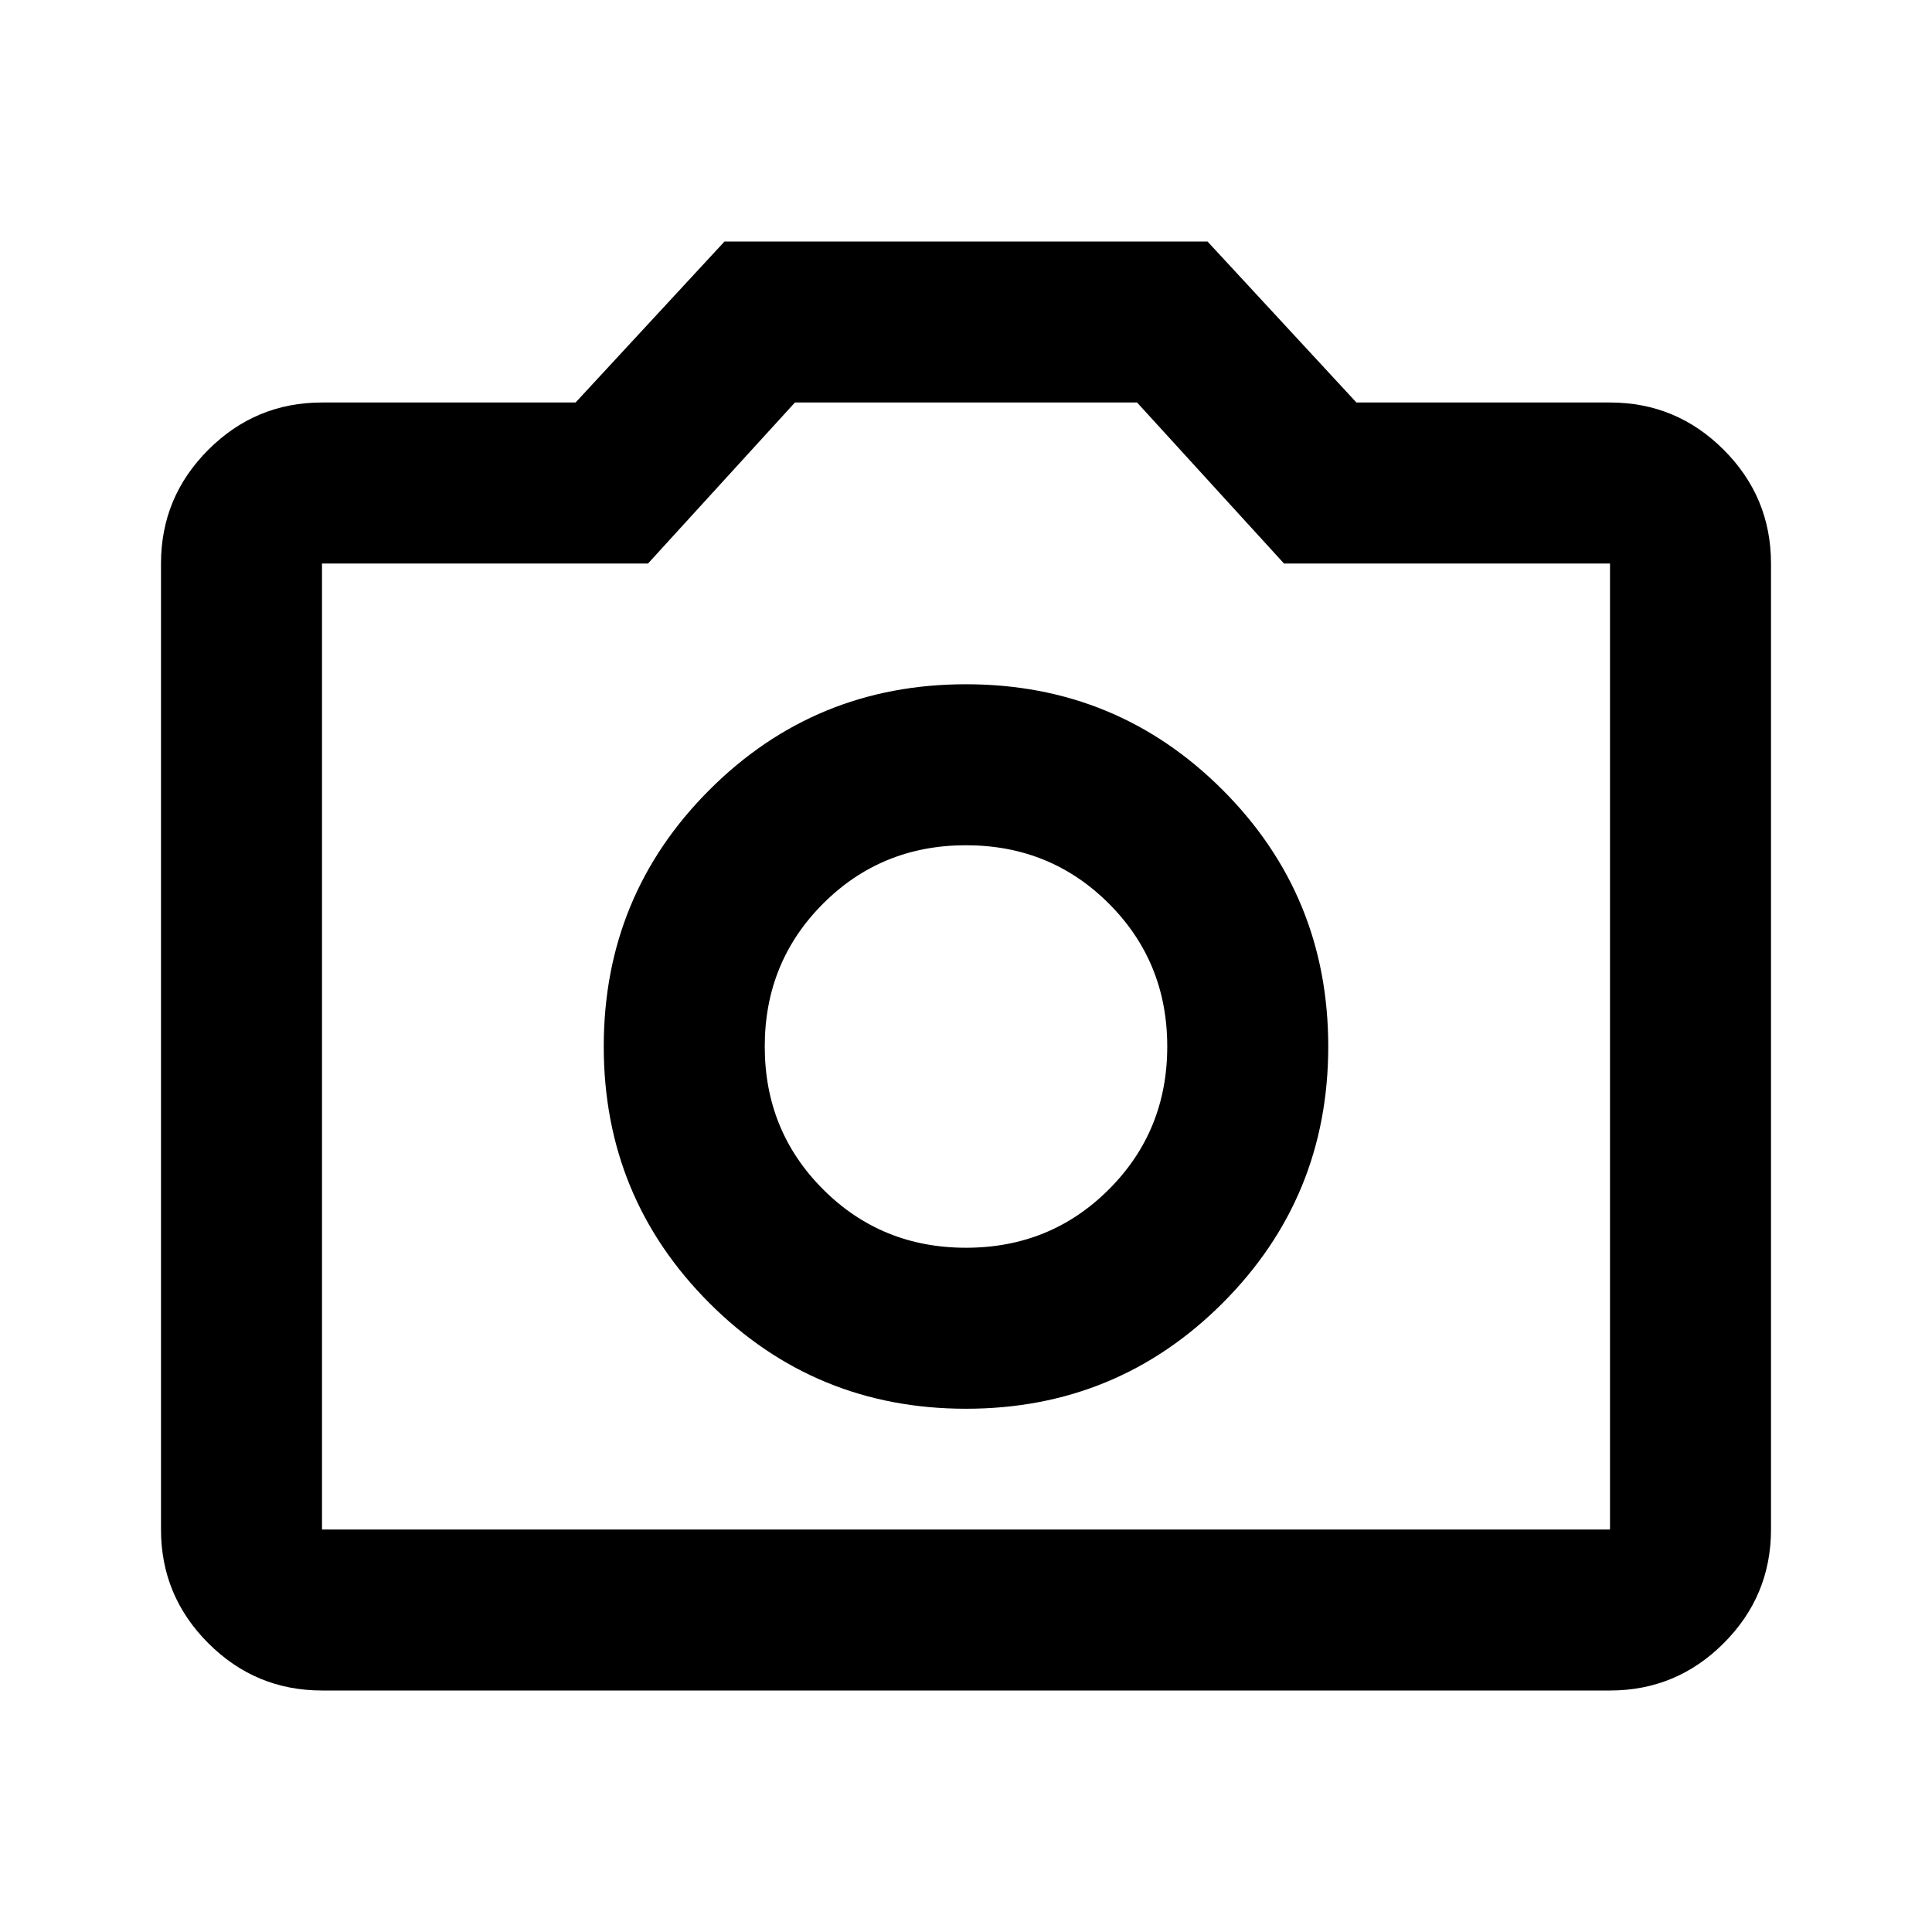
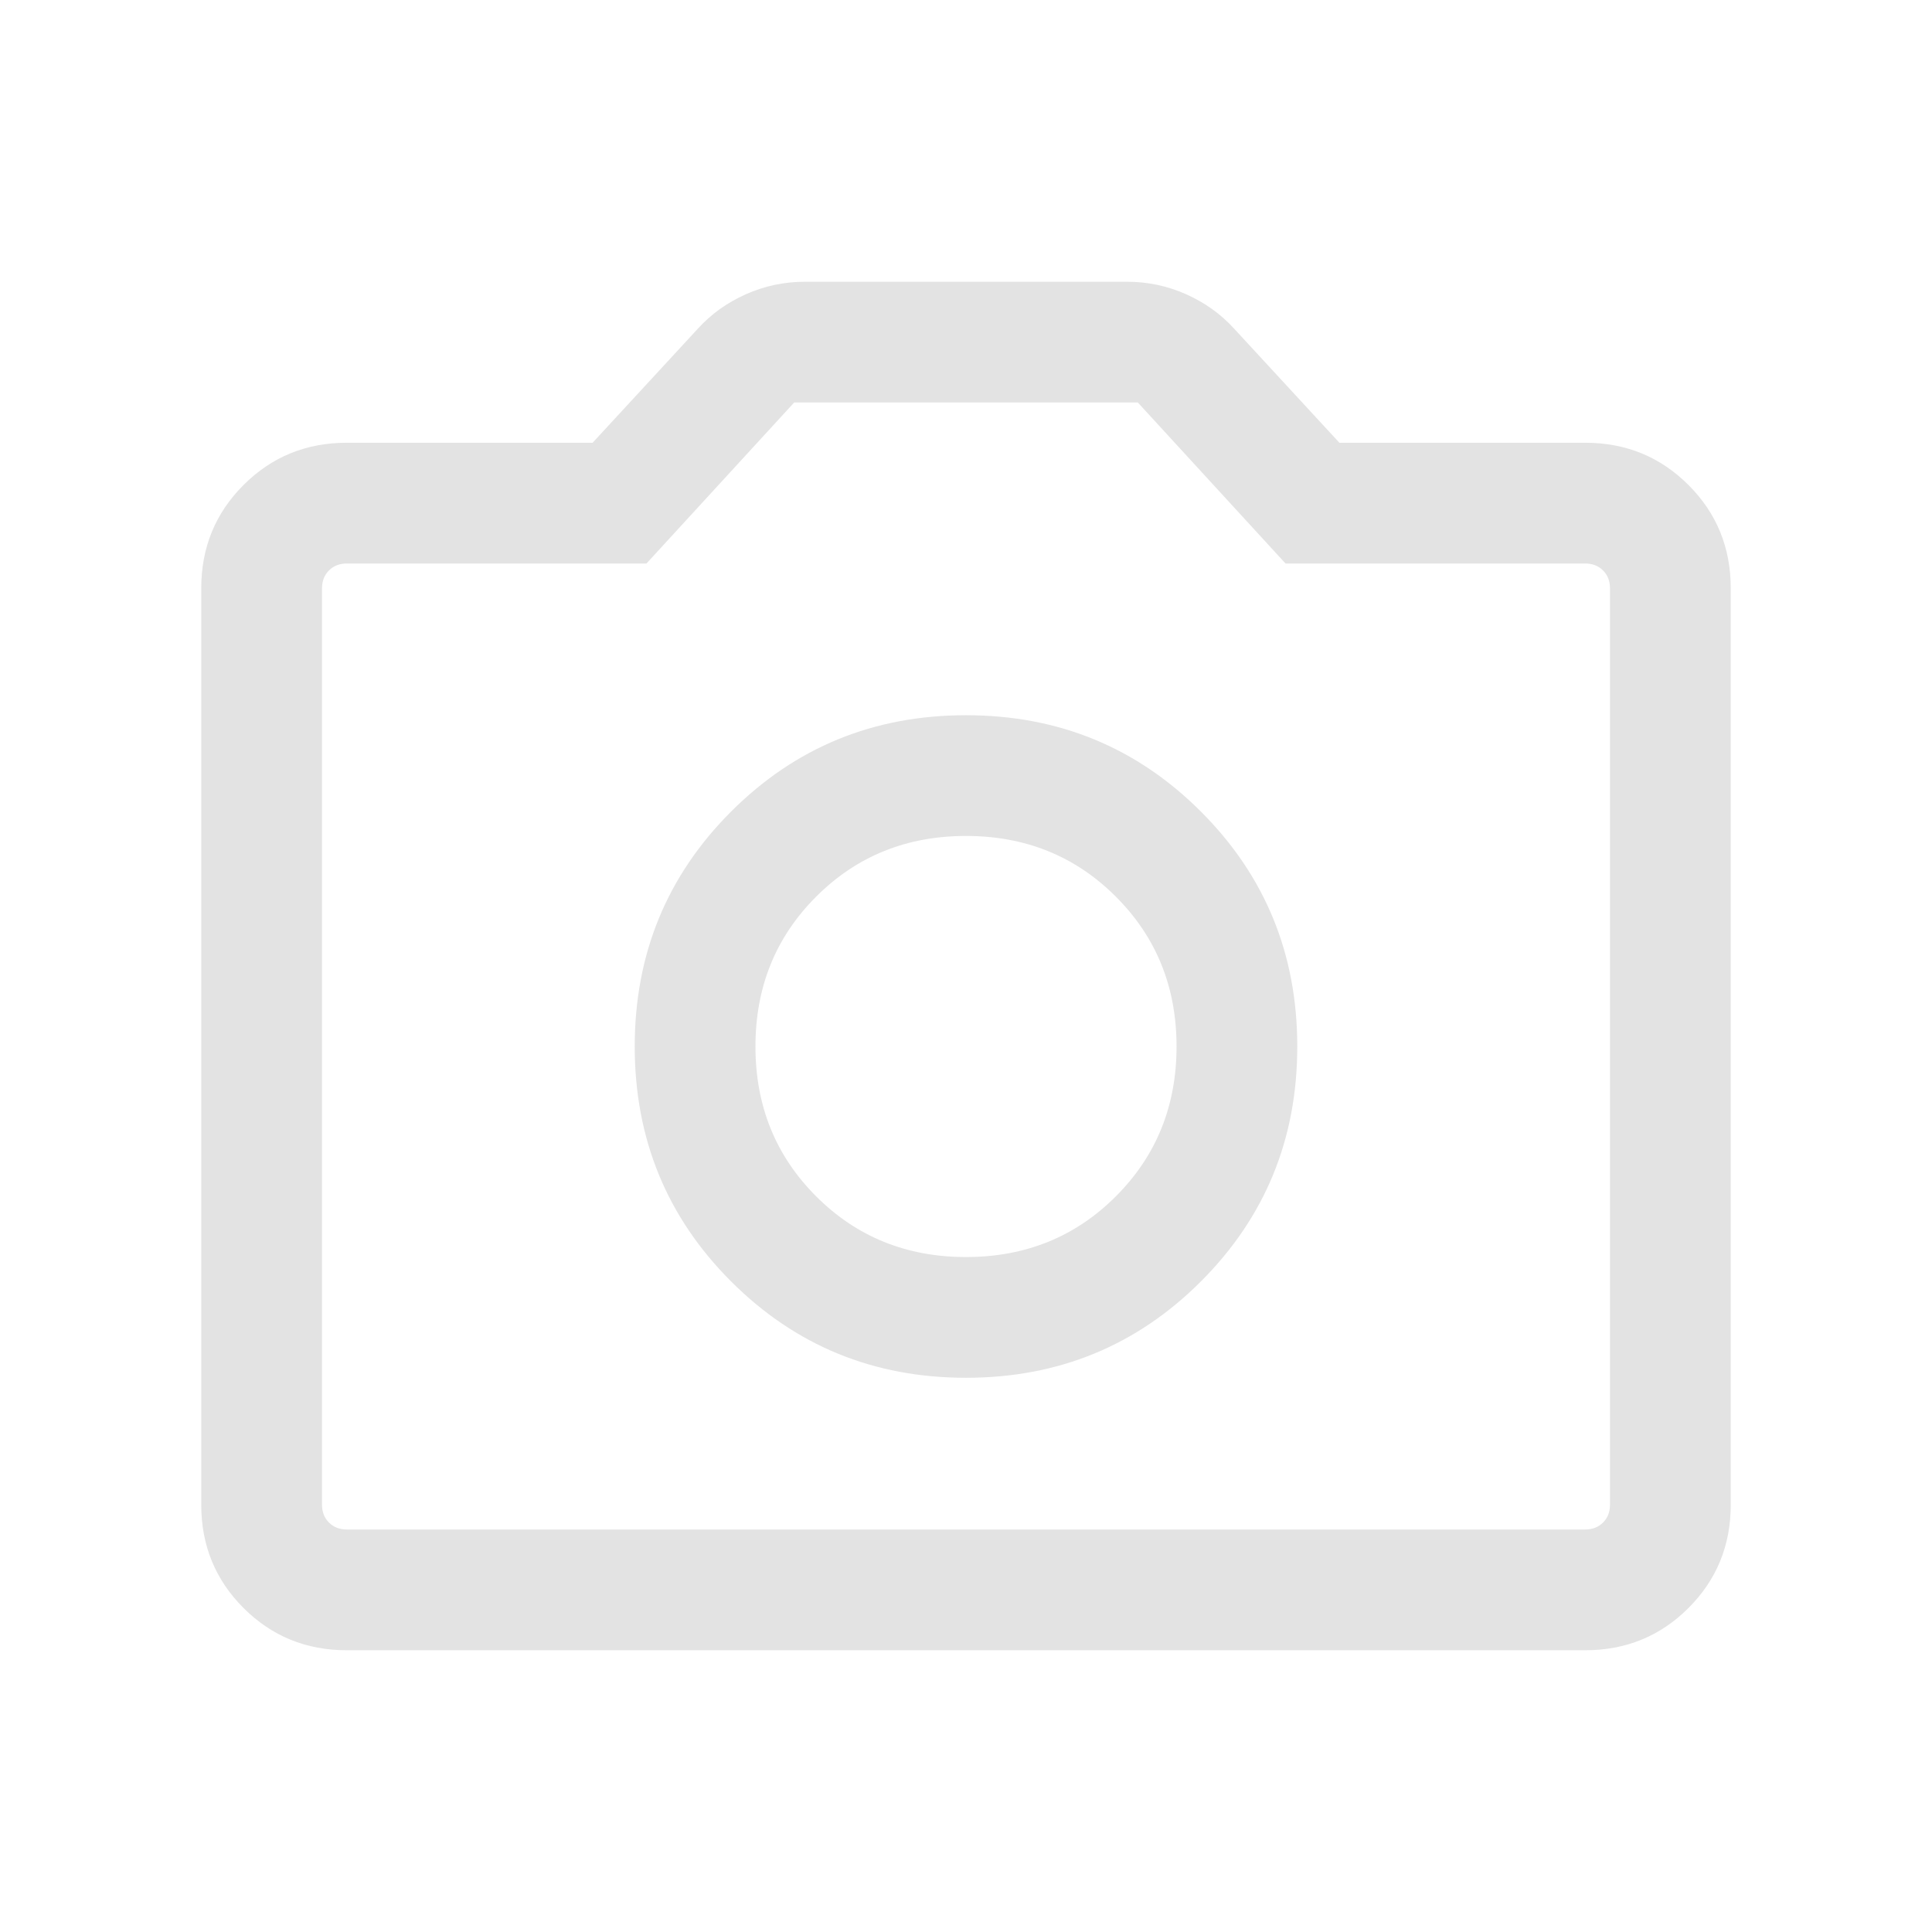
- <svg xmlns="http://www.w3.org/2000/svg" height="24" viewBox="0 -960 960 960" width="24">
-   <path d="M480-260q75 0 127.5-52.5T660-440q0-75-52.5-127.5T480-620q-75 0-127.5 52.5T300-440q0 75 52.5 127.5T480-260Zm0-80q-42 0-71-29t-29-71q0-42 29-71t71-29q42 0 71 29t29 71q0 42-29 71t-71 29ZM160-120q-33 0-56.5-23.5T80-200v-480q0-33 23.5-56.5T160-760h126l74-80h240l74 80h126q33 0 56.5 23.5T880-680v480q0 33-23.5 56.5T800-120H160Zm0-80h640v-480H638l-73-80H395l-73 80H160v480Zm320-240Z" />
+ <svg xmlns="http://www.w3.org/2000/svg" height="24px" viewBox="0 -960 960 960" width="24px" fill="#e3e3e3">
+   <path d="M480-275.39q68.85 0 116.73-47.88 47.88-47.88 47.88-116.73t-47.88-116.73Q548.85-604.61 480-604.61t-116.73 47.88Q315.39-508.85 315.39-440t47.88 116.73q47.88 47.88 116.73 47.88Zm0-59.99q-44.31 0-74.46-30.16-30.16-30.15-30.16-74.46 0-44.31 30.16-74.46 30.15-30.16 74.46-30.16 44.31 0 74.46 30.16 30.16 30.15 30.16 74.46 0 44.31-30.16 74.46-30.15 30.16-74.46 30.16ZM172.31-140Q142-140 121-161q-21-21-21-51.31v-455.38Q100-698 121-719q21-21 51.31-21h122.15l52.31-56.69q9.85-10.85 23.81-17.08Q384.54-820 400-820h160q15.46 0 29.42 6.23t23.81 17.08L665.54-740h122.15Q818-740 839-719q21 21 21 51.31v455.38Q860-182 839-161q-21 21-51.31 21H172.31Zm0-60h615.38q5.39 0 8.85-3.46t3.46-8.85v-455.38q0-5.39-3.46-8.85t-8.85-3.46H638.77l-73.39-80H394.62l-73.39 80H172.31q-5.39 0-8.85 3.46t-3.46 8.85v455.38q0 5.39 3.46 8.85t8.85 3.46ZM480-440Z" />
</svg>
